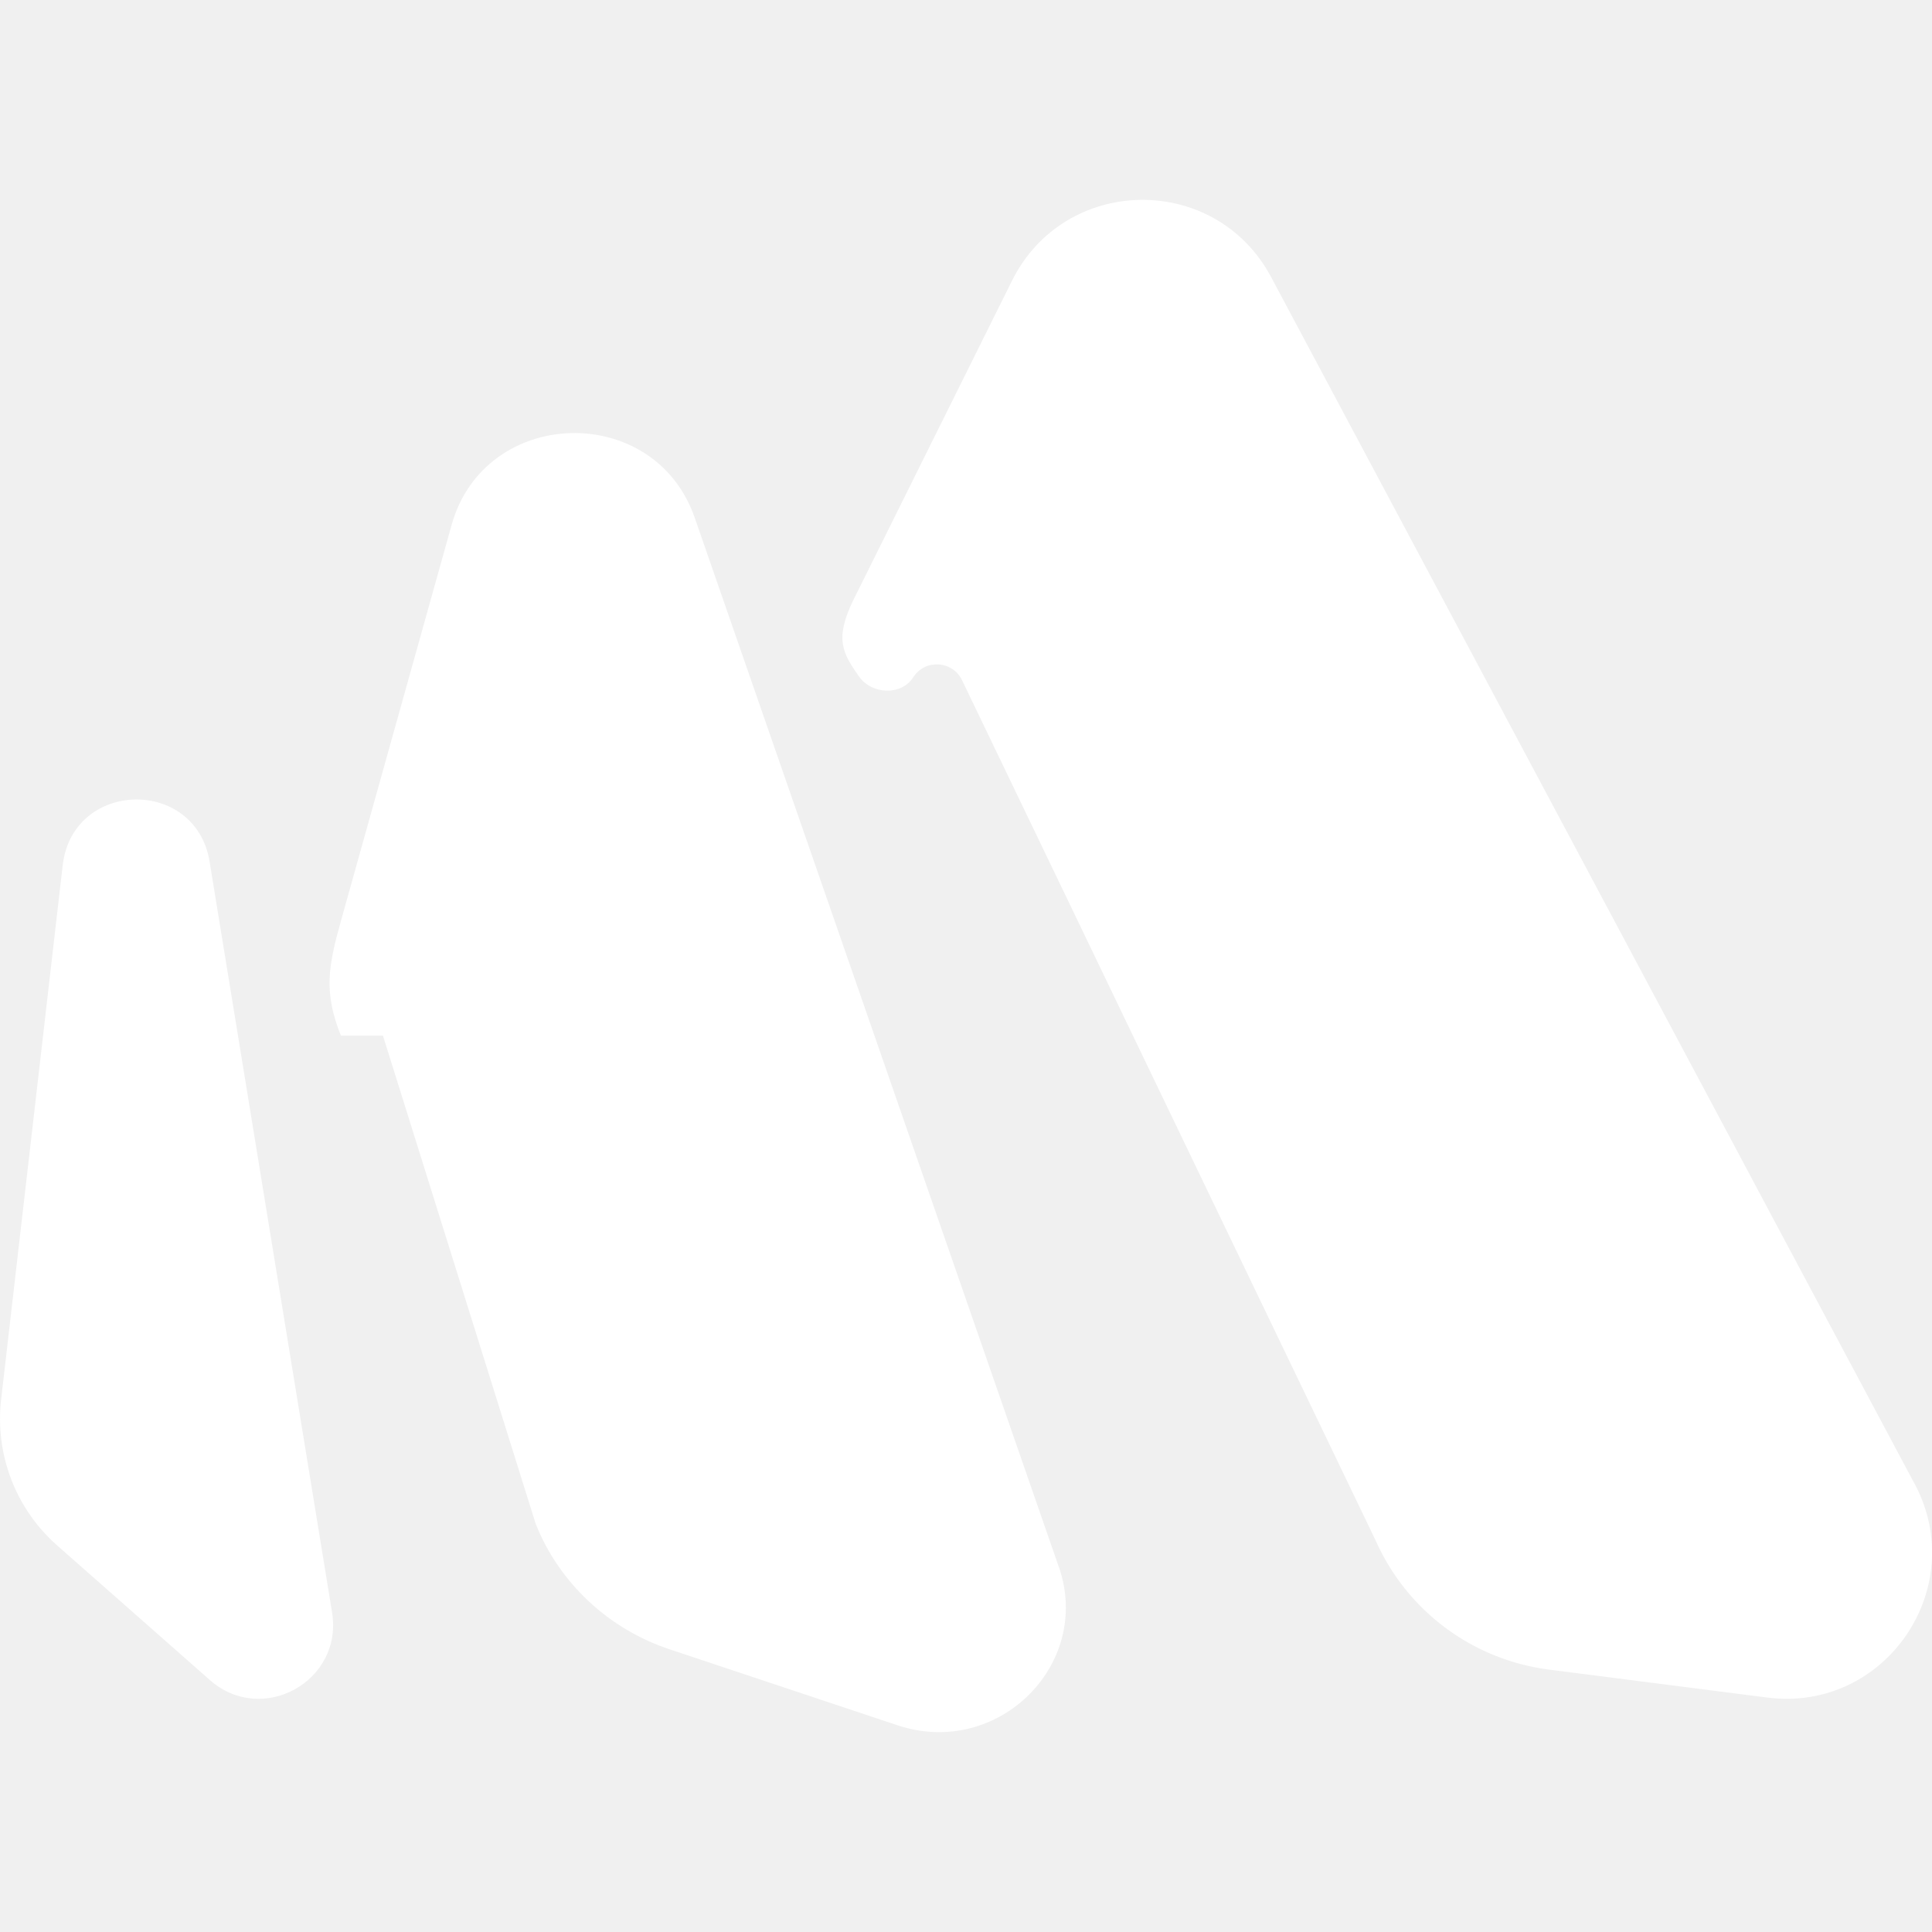
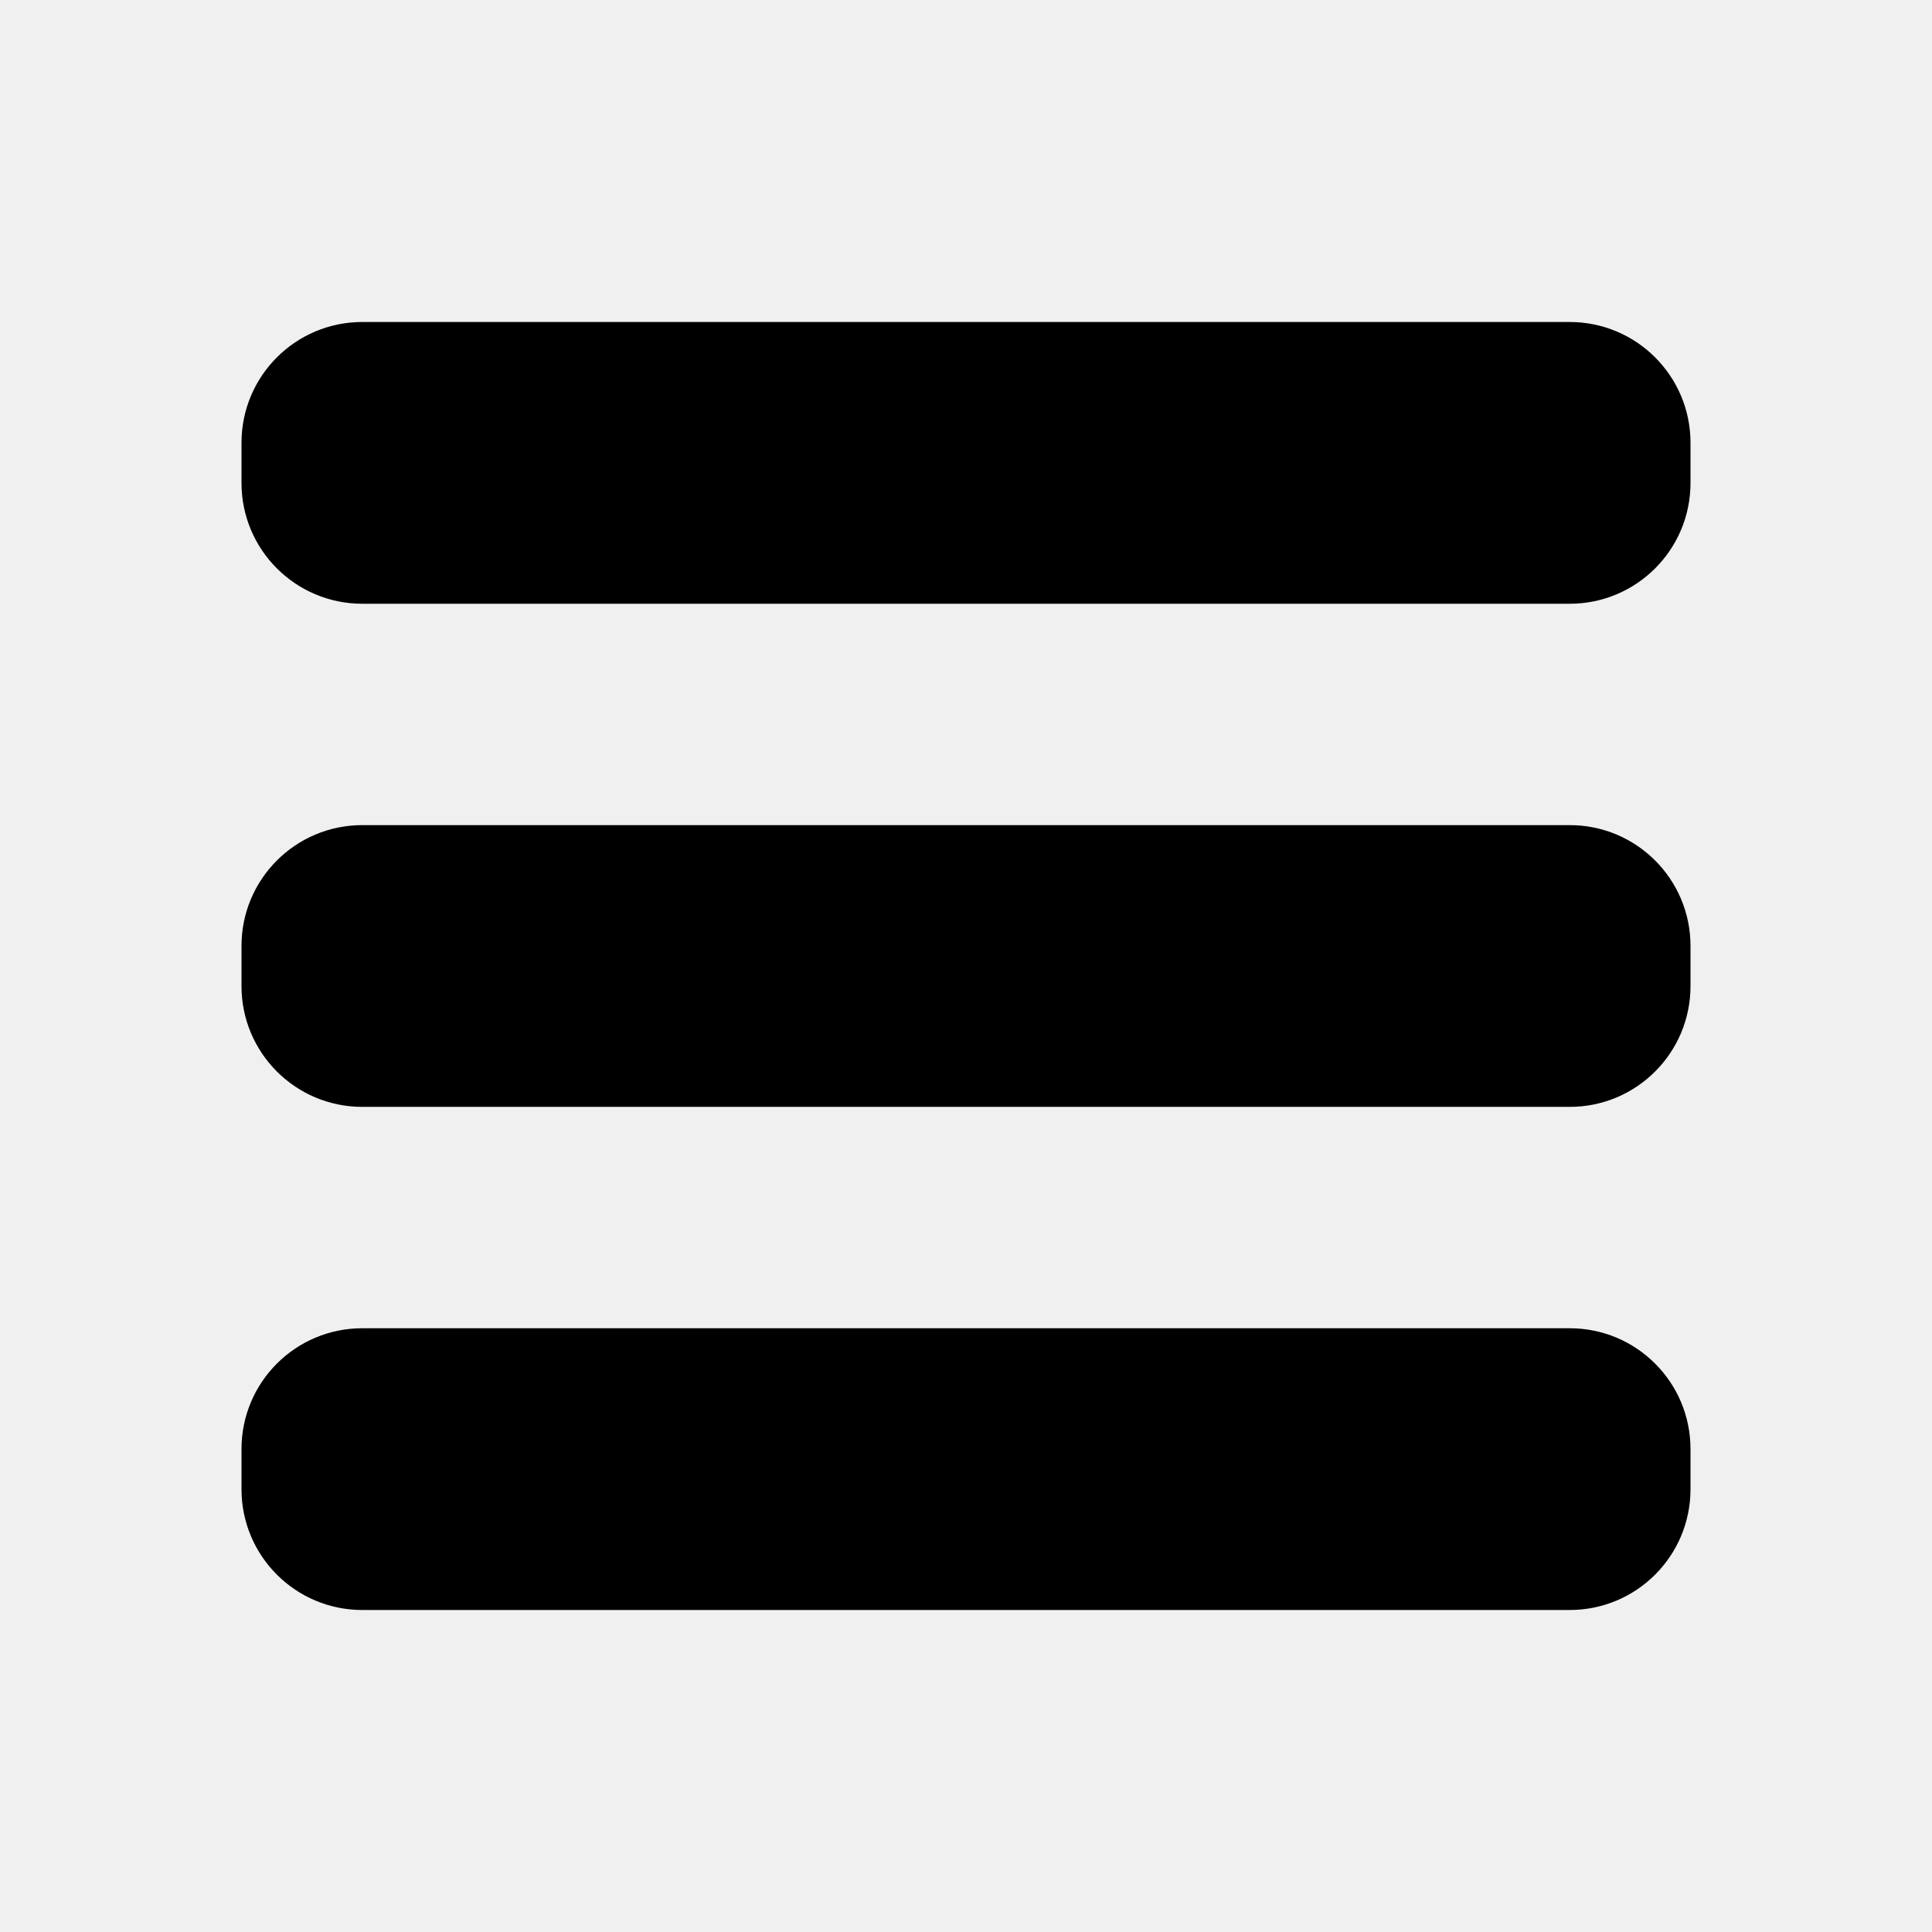
- <svg xmlns="http://www.w3.org/2000/svg" fill="#FFFFFF" role="img" viewBox="0 0 24 24">
-   <path fill="#FFFFFF" d="m.779 10.748-.765 6.638a2.096 2.096 0 0 0 .696 1.812l1.897 1.672c.649.573 1.658.015 1.518-.84L2.604 10.705c-.172-1.056-1.702-1.02-1.825.043Zm12.373 8.714L8.63 6.431c-.502-1.447-2.608-1.385-3.02.09l-1.376 4.923c-.156.559-.216.882.001 1.421h.522l1.899 6.069c.294.732.902 1.301 1.661 1.554l2.832.944c1.242.414 2.427-.751 2.004-1.97zm10.63-1.033L15.791 3.443c-.697-1.307-2.578-1.273-3.227.059l-1.965 3.955c-.237.487-.127.661.07.944.159.227.526.245.676.012.147-.229.488-.208.606.037l5.138 10.687a2.735 2.735 0 0 0 2.142 1.602l2.718.348c1.463.192 2.53-1.354 1.834-2.658z" />
+ <svg xmlns="http://www.w3.org/2000/svg" viewBox="0 0 24 24" width="100%" height="100%">
+   <rect x="3" y="4" width="18" height="3.5" rx="1.5" fill="#000000" />
+   <rect x="3" y="10.25" width="18" height="3.5" rx="1.5" fill="#000000" />
+   <rect x="3" y="16.5" width="18" height="3.5" rx="1.5" fill="#000000" />
</svg>
